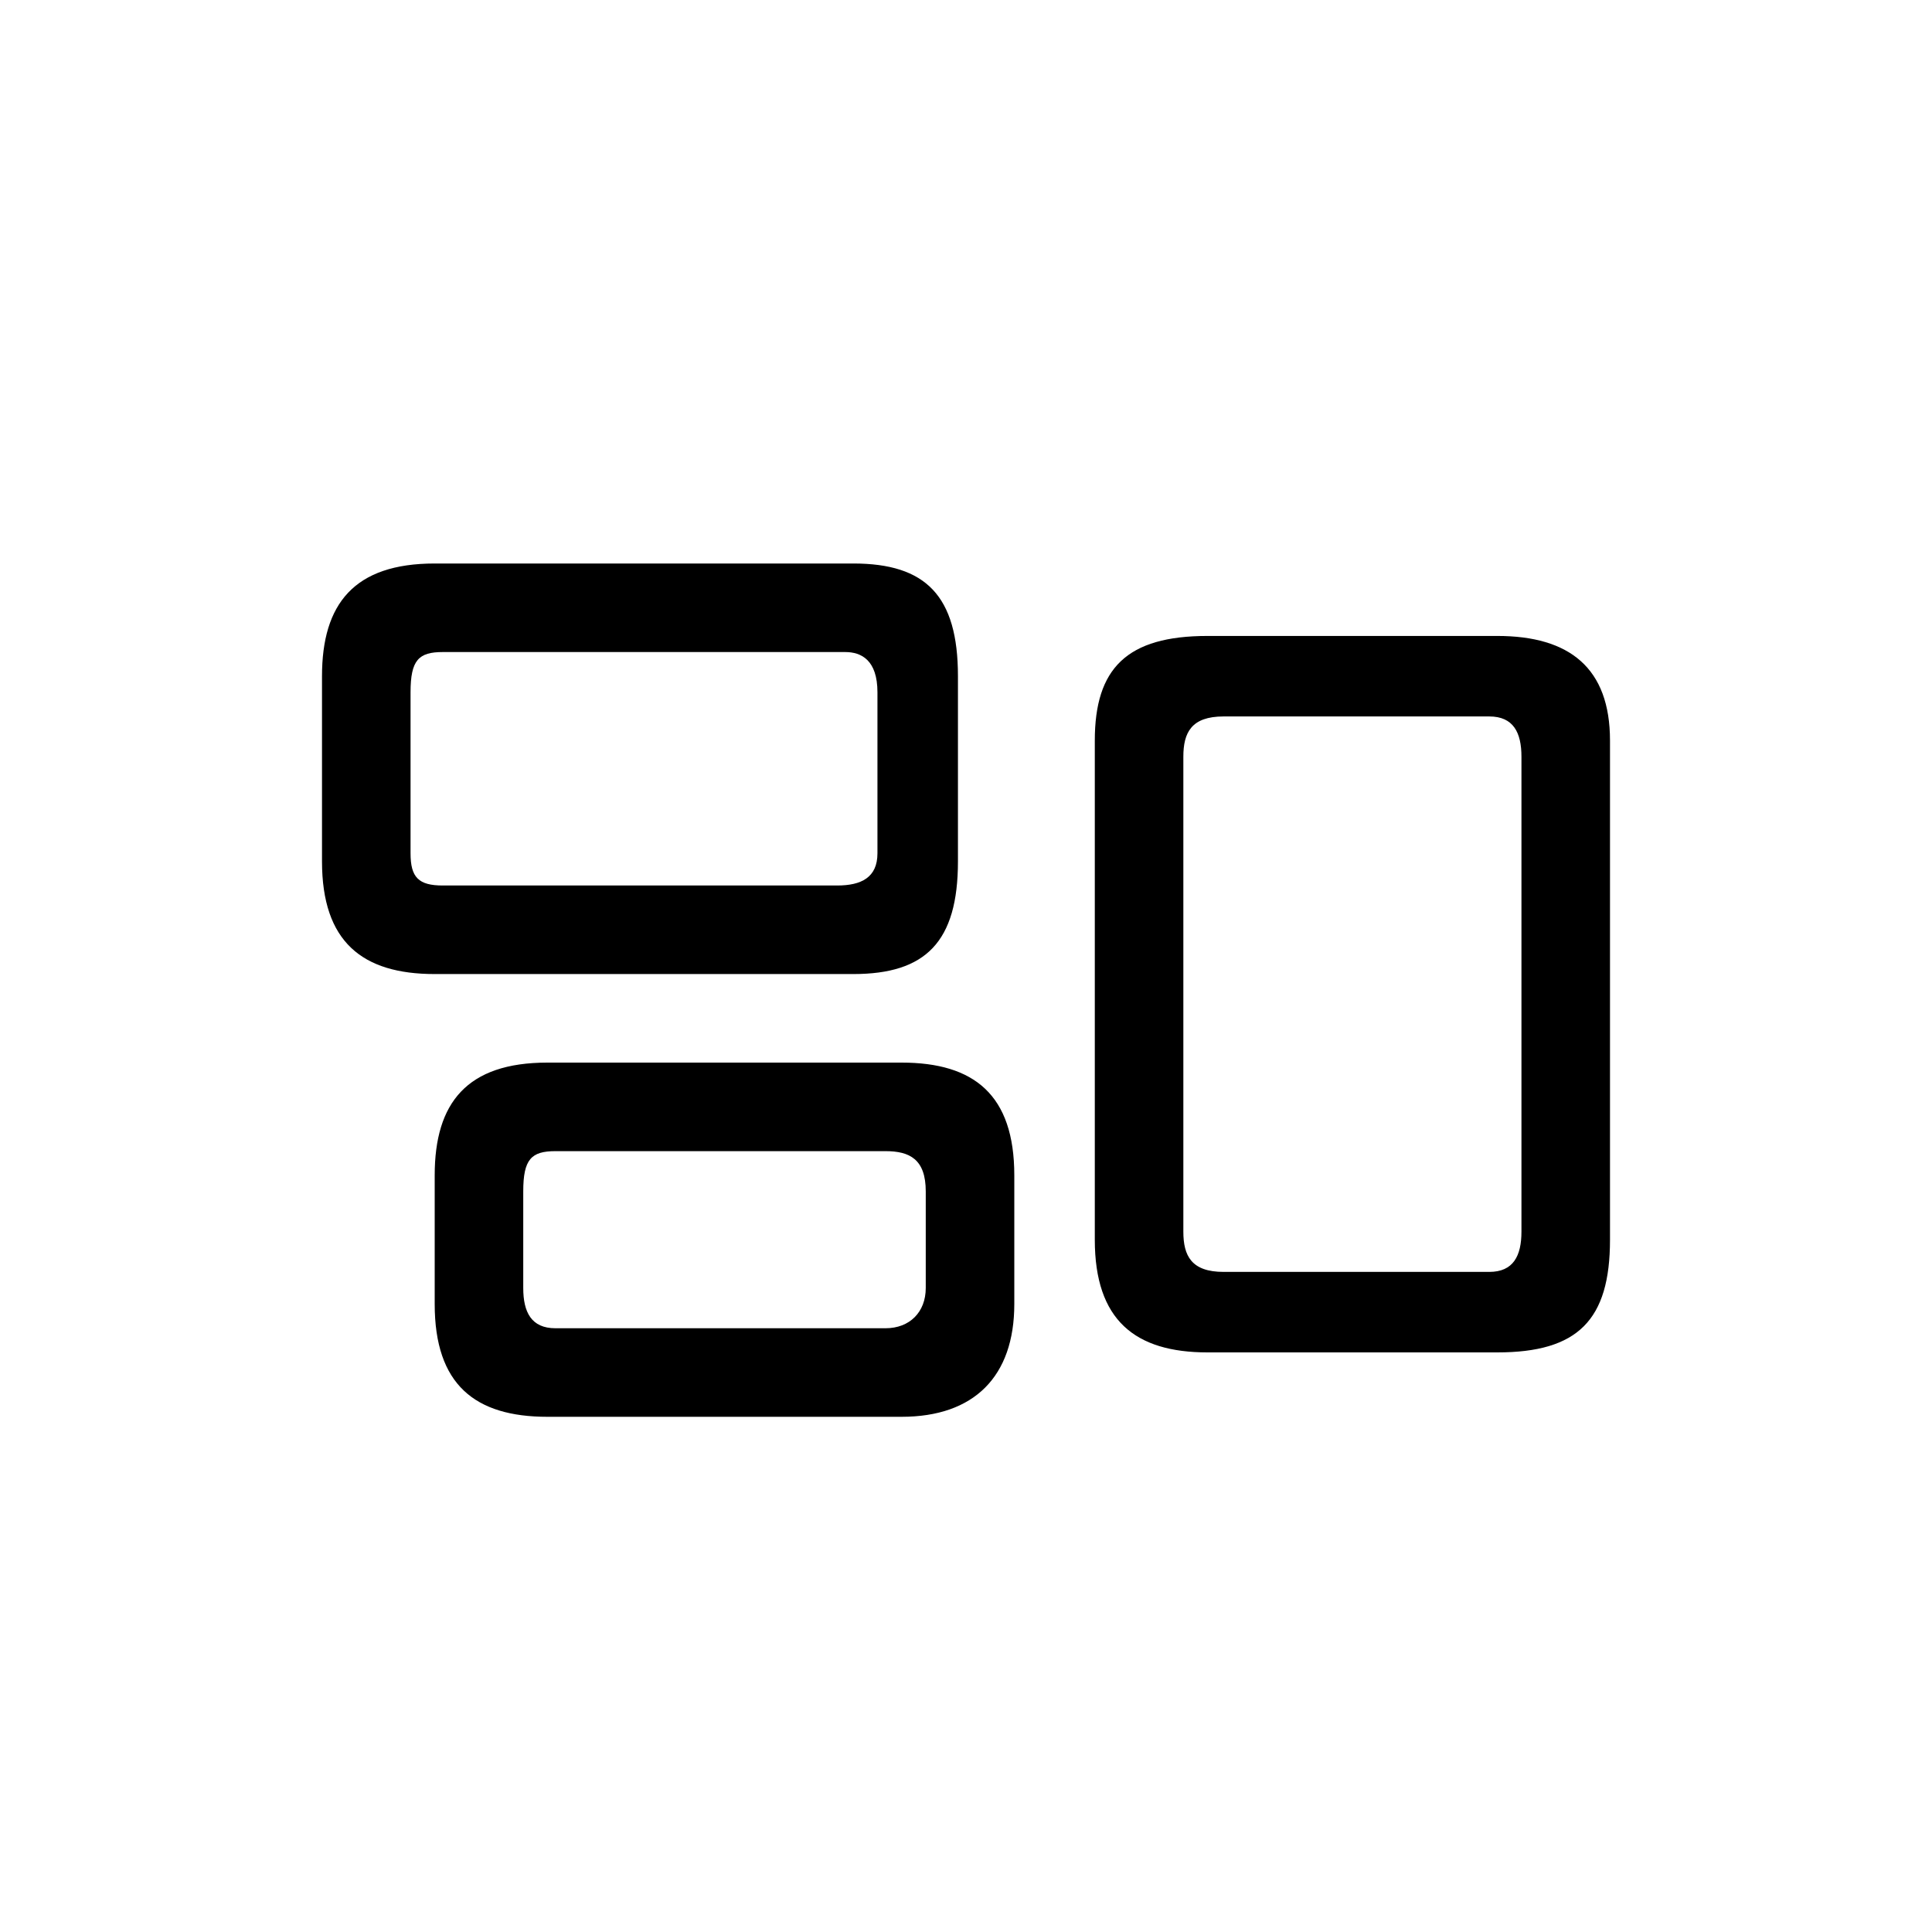
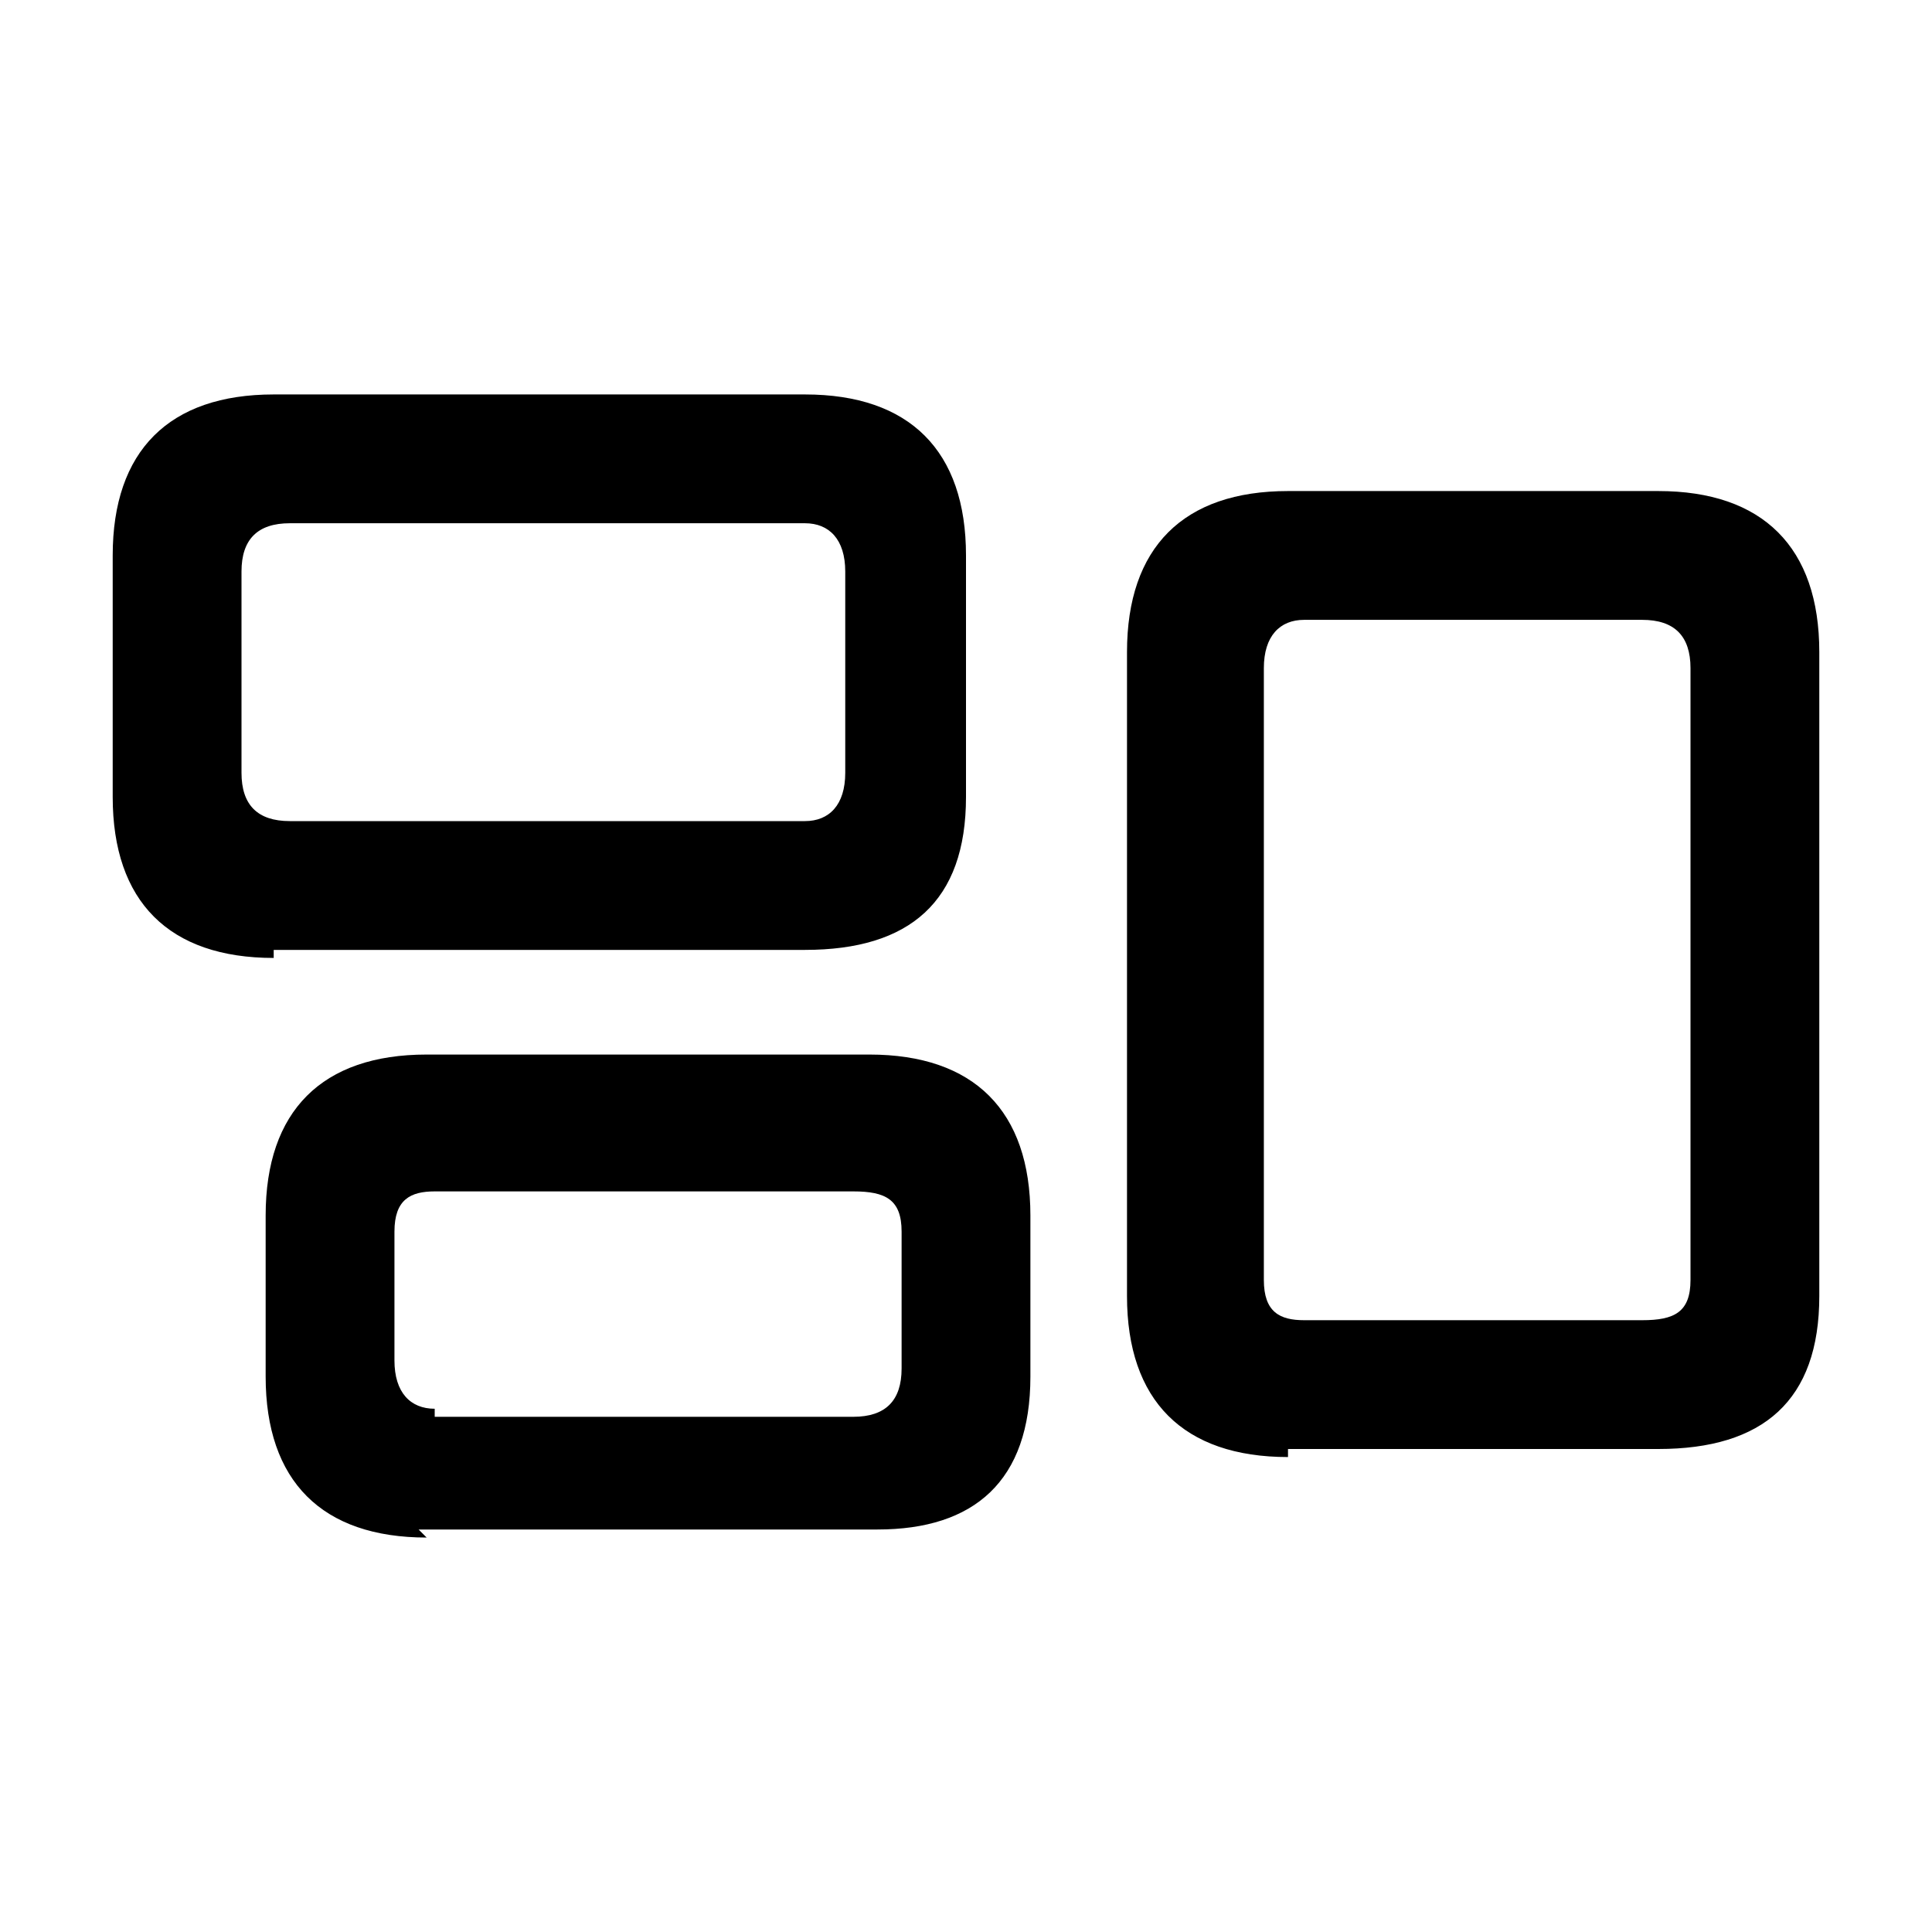
<svg xmlns="http://www.w3.org/2000/svg" width="24" height="24" fill="none">
-   <path d="M5.4 12.1h5.2c.9 0 1.3-.4 1.3-1.4V8.4c0-1-.4-1.4-1.3-1.4H5.4C4.4 7 4 7.5 4 8.4v2.3c0 1 .5 1.4 1.4 1.4Zm9.6 4.7h3.6c1 0 1.4-.4 1.4-1.4V9.2c0-.9-.5-1.3-1.4-1.3H15c-1 0-1.4.4-1.4 1.3v6.2c0 1 .5 1.4 1.4 1.4ZM5.5 11c-.3 0-.4-.1-.4-.4v-2c0-.4.1-.5.4-.5h5c.2 0 .4.1.4.5v2c0 .3-.2.4-.5.4H5.5Zm9.7 4.8c-.4 0-.5-.2-.5-.5V9.4c0-.3.1-.5.5-.5h3.3c.3 0 .4.2.4.5v5.9c0 .3-.1.5-.4.5h-3.3Zm-8.4 1.8h4.4c.9 0 1.4-.5 1.4-1.4v-1.6c0-1-.5-1.4-1.4-1.4H6.8c-1 0-1.4.5-1.4 1.4v1.6c0 1 .5 1.4 1.4 1.4Zm.1-1.1c-.3 0-.4-.2-.4-.5v-1.2c0-.4.1-.5.4-.5H11c.3 0 .5.1.5.5V16c0 .3-.2.5-.5.5H7Z" fill="currentColor" />
+   <path d="M3.4 11.8H10c1.3 0 2-.6 2-1.9v-3c0-1.3-.7-2-2-2H3.4c-1.3 0-2 .7-2 2v3c0 1.3.7 2 2 2ZM16 18h4.6c1.3 0 2-.6 2-1.9v-8c0-1.3-.7-2-2-2H16c-1.3 0-2 .7-2 2v8c0 1.3.7 2 2 2ZM3.6 10.2c-.4 0-.6-.2-.6-.6V7.1c0-.4.2-.6.6-.6H10c.3 0 .5.2.5.6v2.5c0 .4-.2.6-.5.6H3.6Zm12.6 6.2c-.3 0-.5-.1-.5-.5V8.3c0-.4.2-.6.5-.6h4.2c.4 0 .6.2.6.6v7.6c0 .4-.2.5-.6.5h-4.2ZM5.2 19h5.7c1.2 0 1.9-.6 1.9-1.9v-2c0-1.3-.7-2-2-2H5.3c-1.3 0-2 .7-2 2v2c0 1.3.7 2 2 2Zm.2-1.5c-.3 0-.5-.2-.5-.6v-1.6c0-.4.2-.5.5-.5h5.2c.4 0 .6.1.6.5V17c0 .4-.2.6-.6.6H5.4Z" fill="currentColor" />
</svg>
